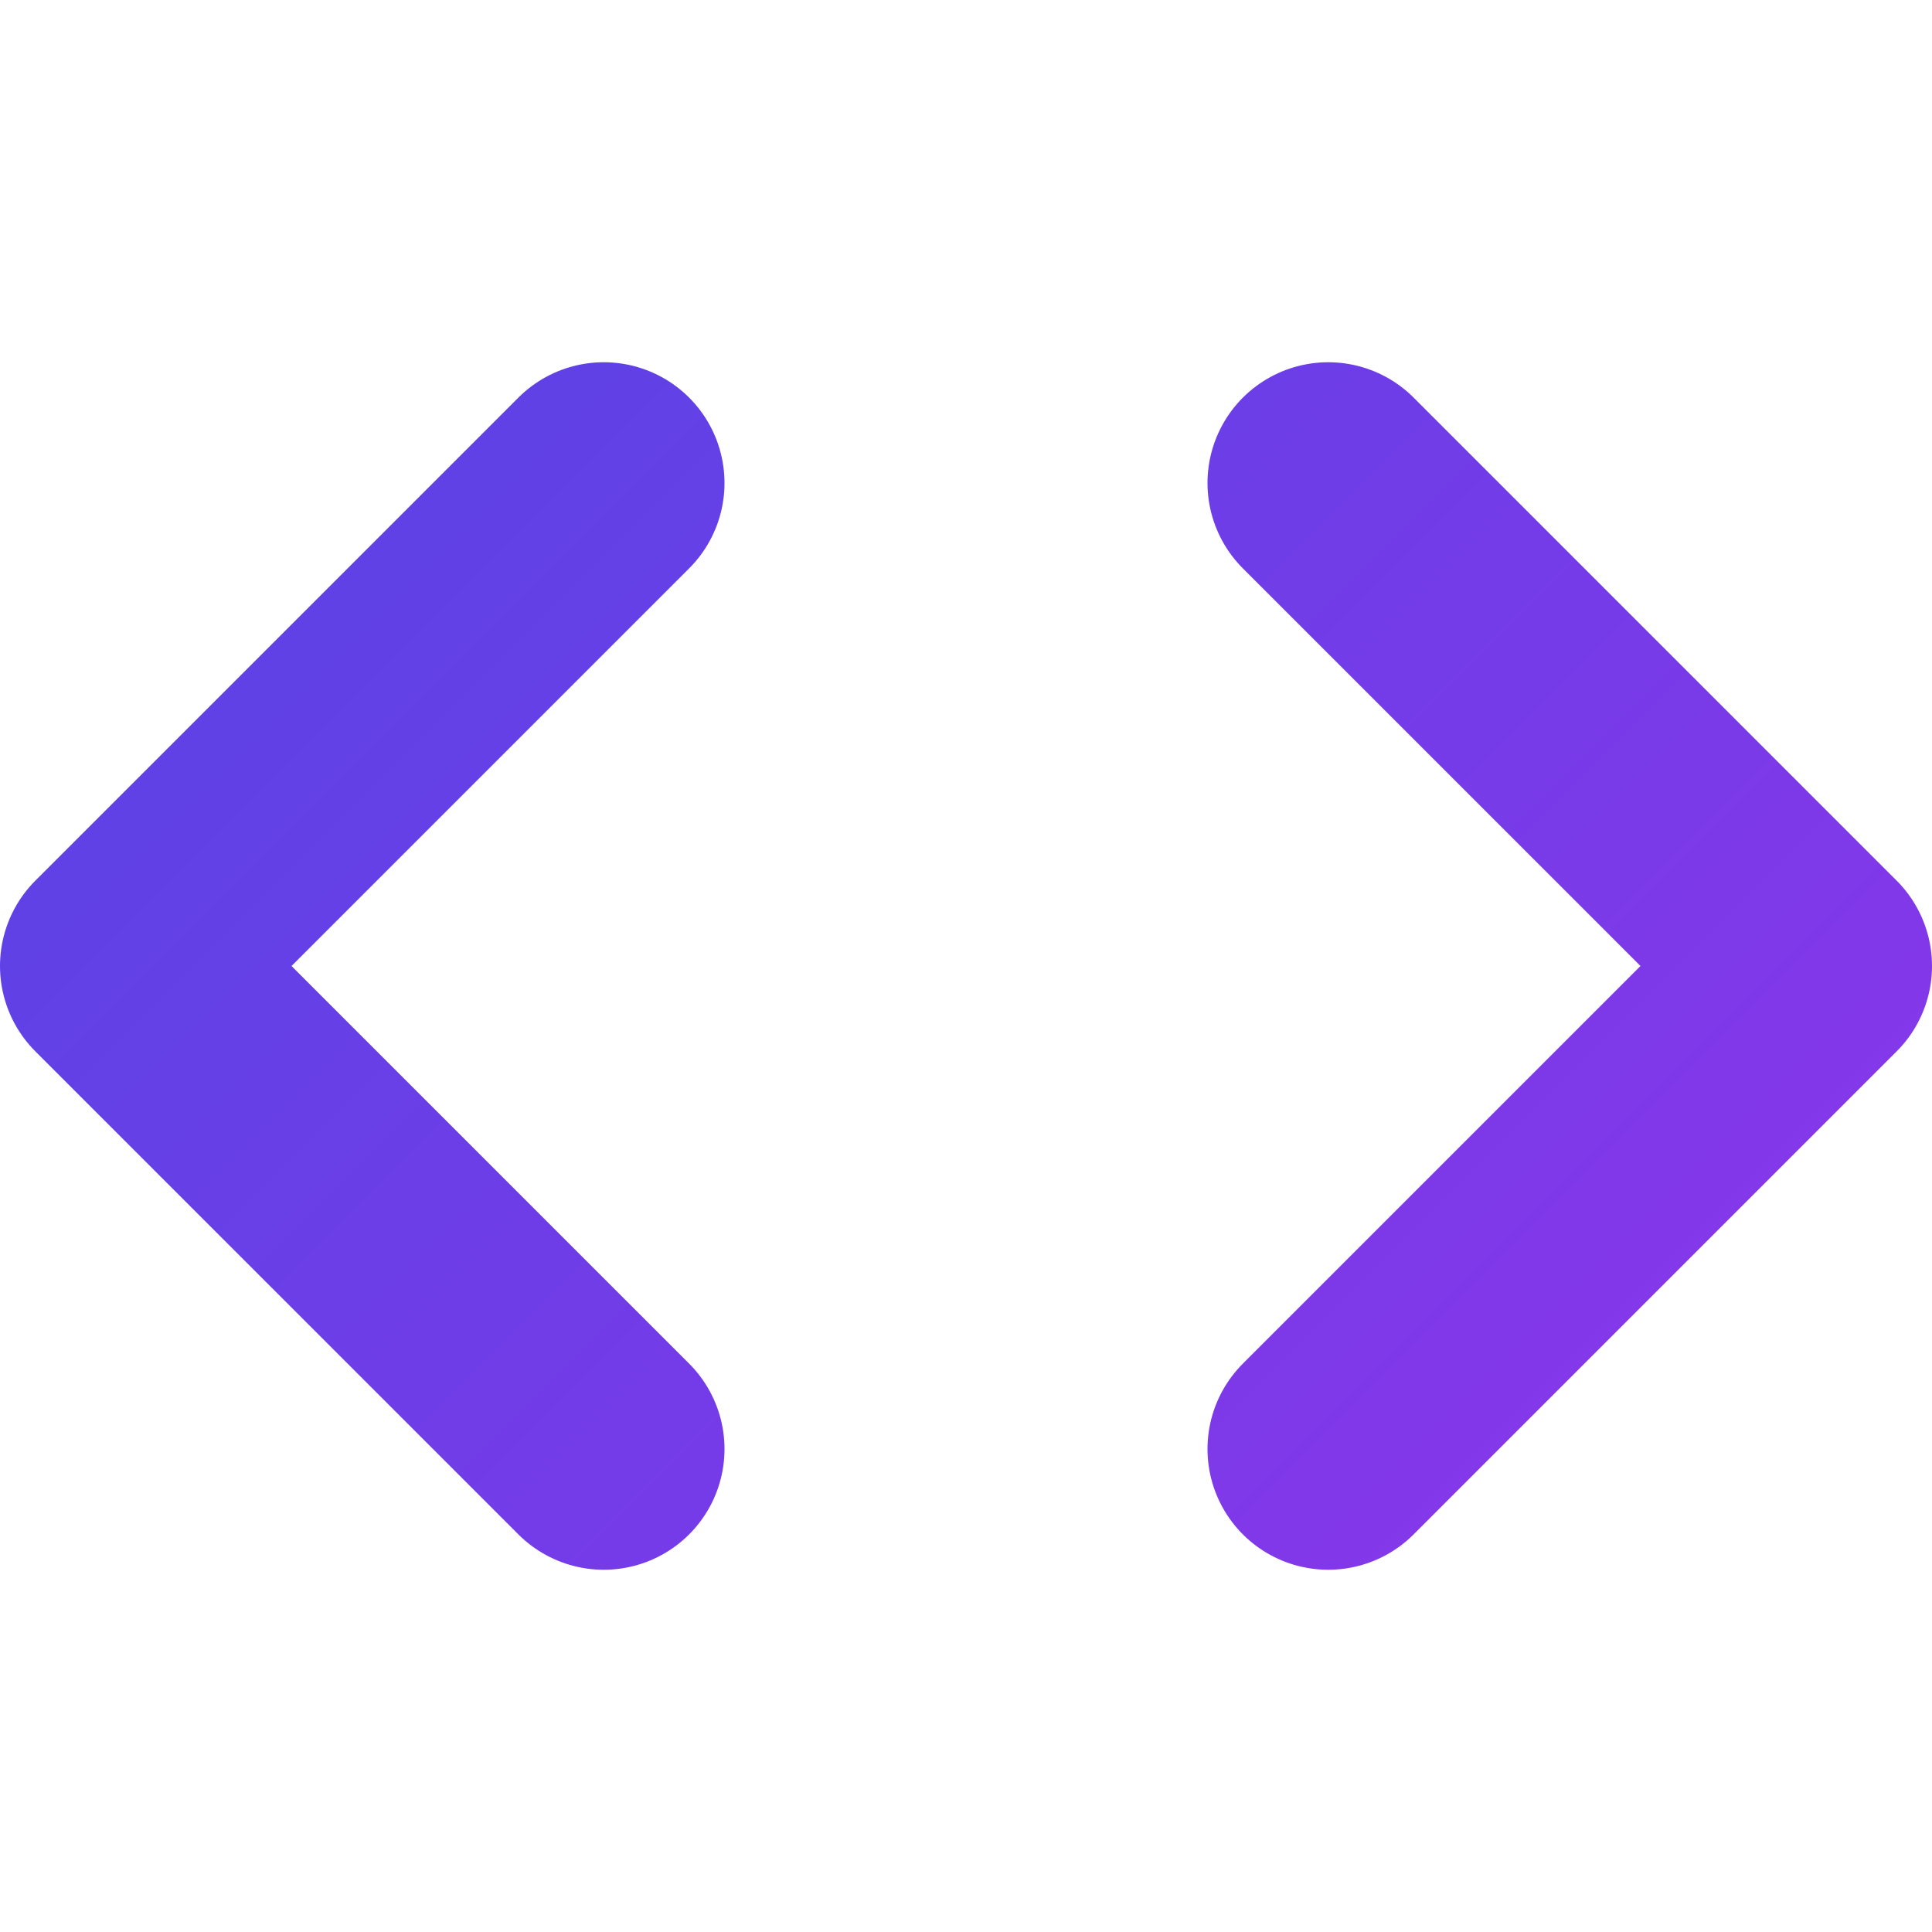
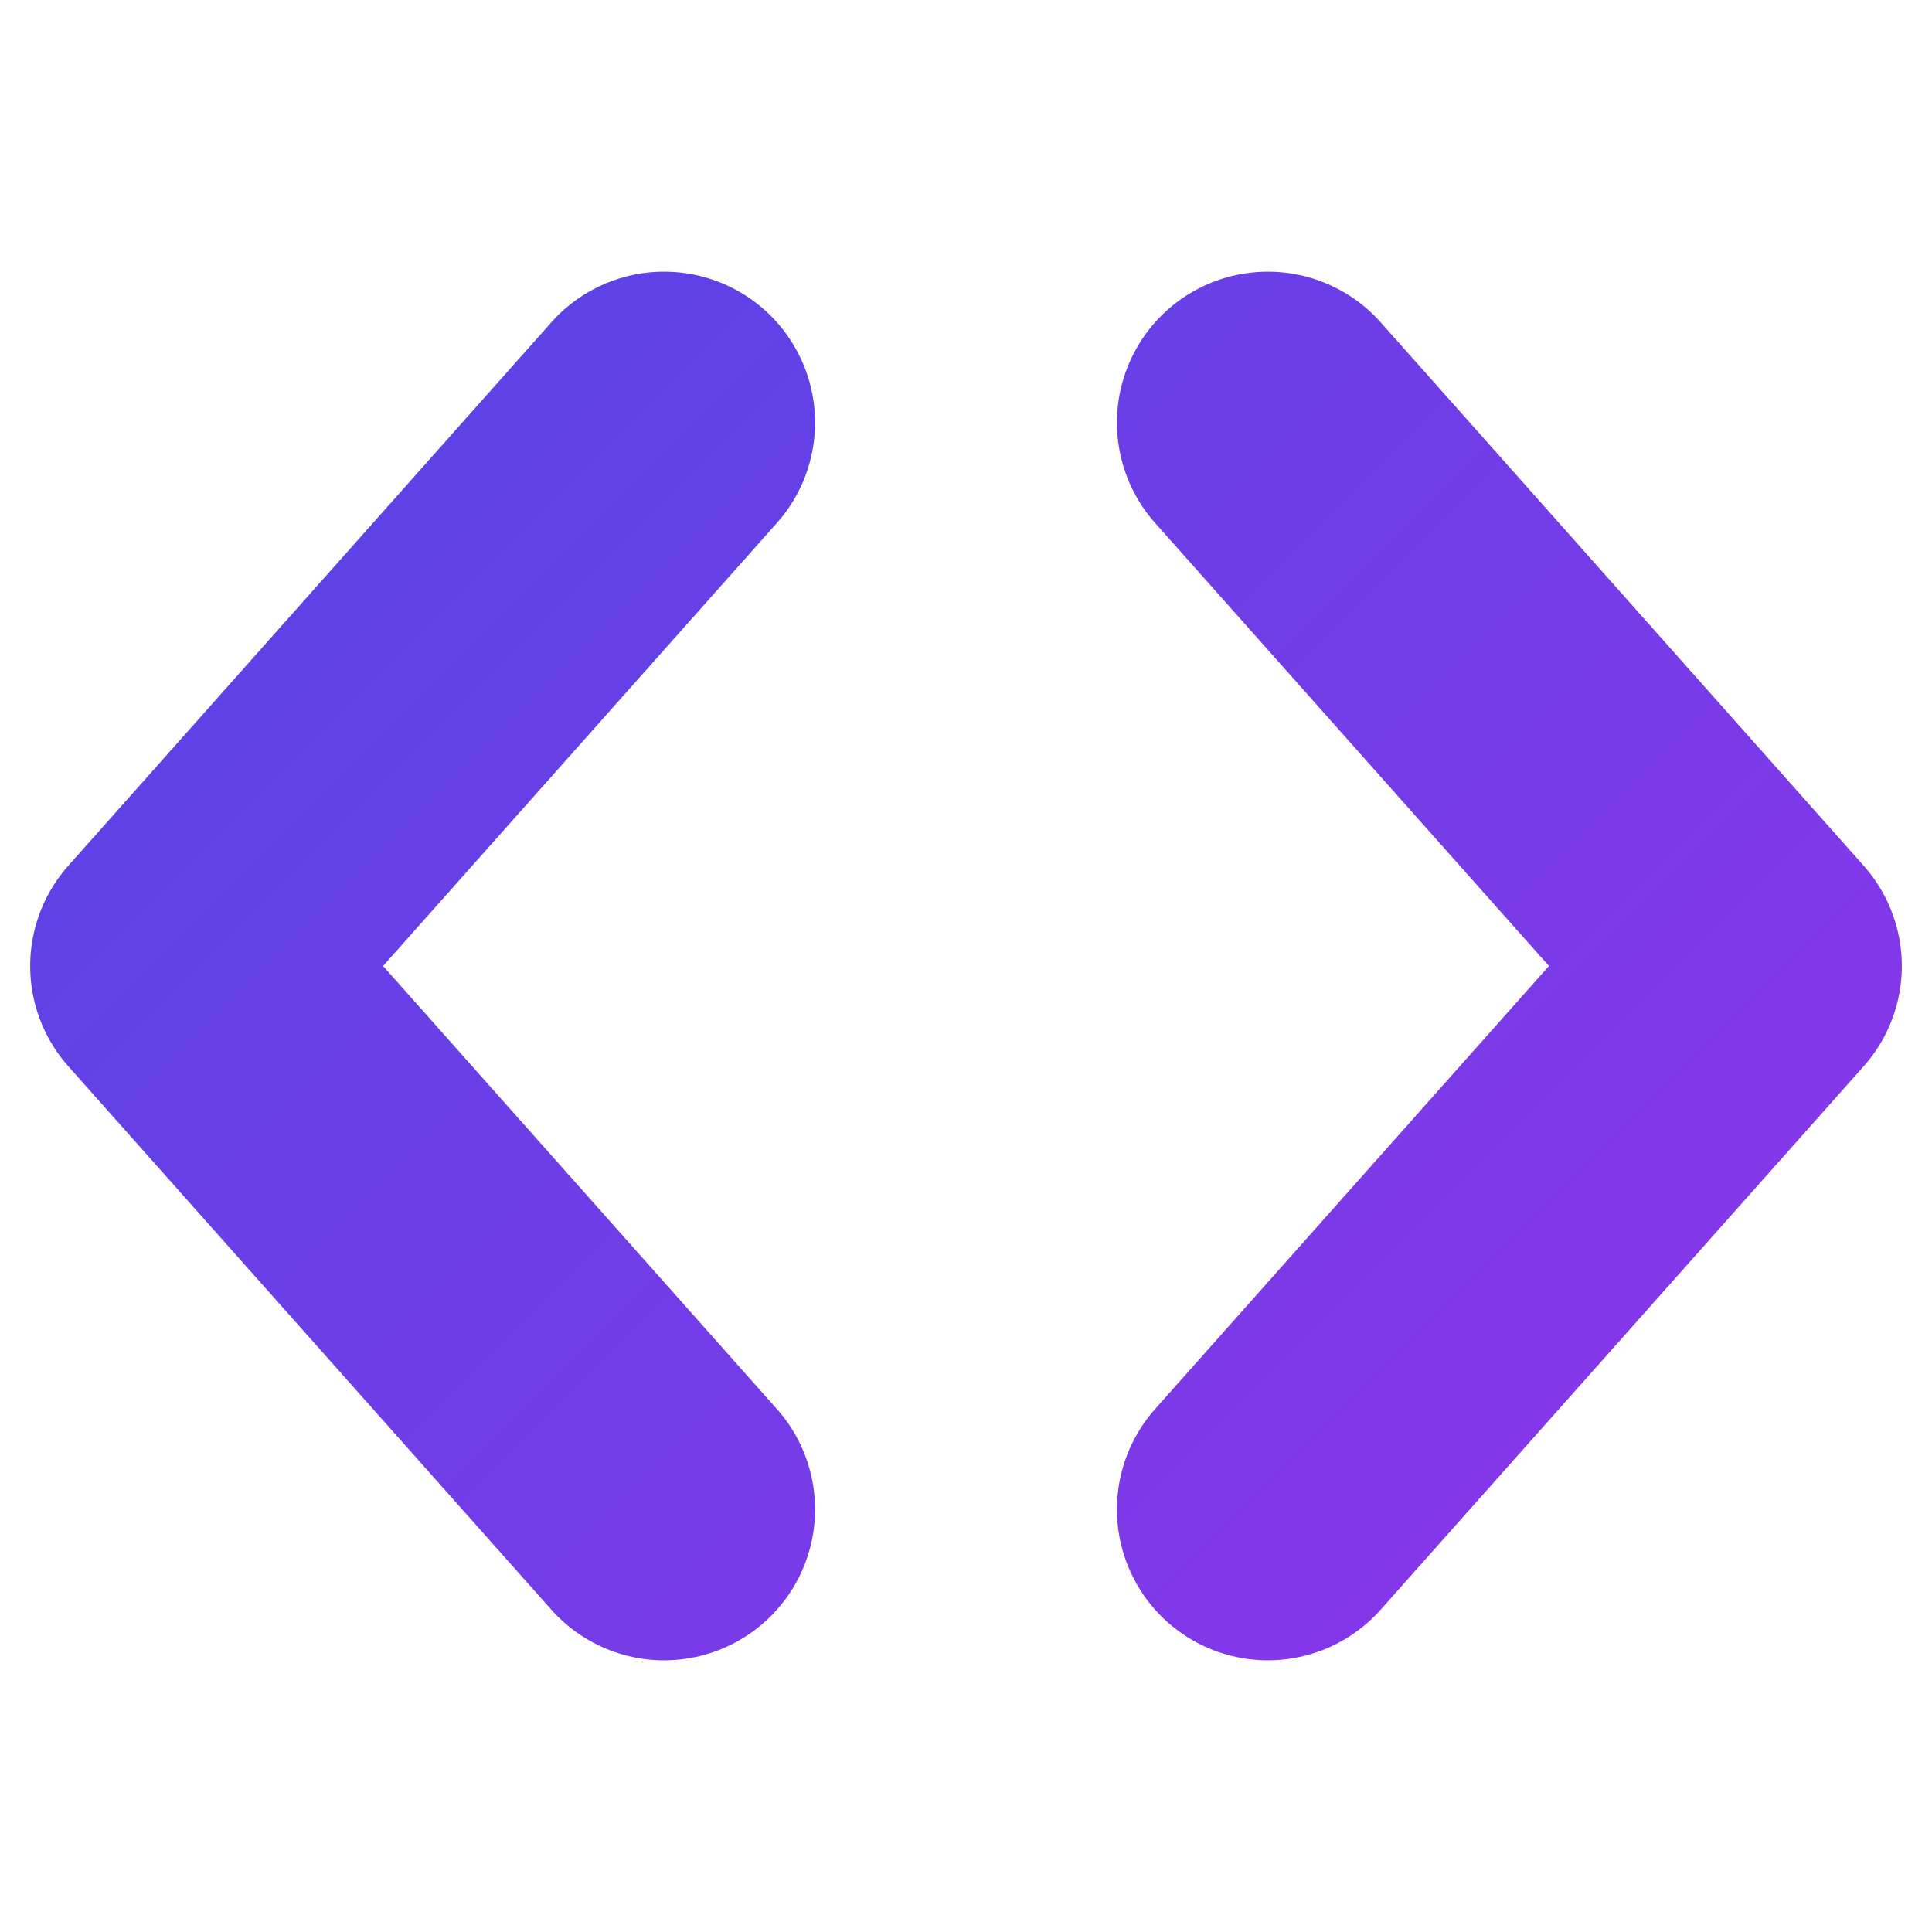
<svg xmlns="http://www.w3.org/2000/svg" width="32" height="32" viewBox="0 0 32 32" fill="none">
  <defs>
    <linearGradient id="logo-gradient" x1="0" y1="0" x2="32" y2="32" gradientUnits="userSpaceOnUse">
      <stop stop-color="#4f46e5" />
      <stop offset="1" stop-color="#9333ea" />
    </linearGradient>
  </defs>
-   <path d="M10 8L2 16L10 24" stroke="url(#logo-gradient)" stroke-width="4" stroke-linecap="round" stroke-linejoin="round" />
-   <path d="M22 8L30 16L22 24" stroke="url(#logo-gradient)" stroke-width="4" stroke-linecap="round" stroke-linejoin="round" />
+   <path d="M11 7L3 16L11 25" stroke="url(#logo-gradient)" stroke-width="5" stroke-linecap="round" stroke-linejoin="round" />
+   <path d="M21 7L29 16L21 25" stroke="url(#logo-gradient)" stroke-width="5" stroke-linecap="round" stroke-linejoin="round" />
</svg>
